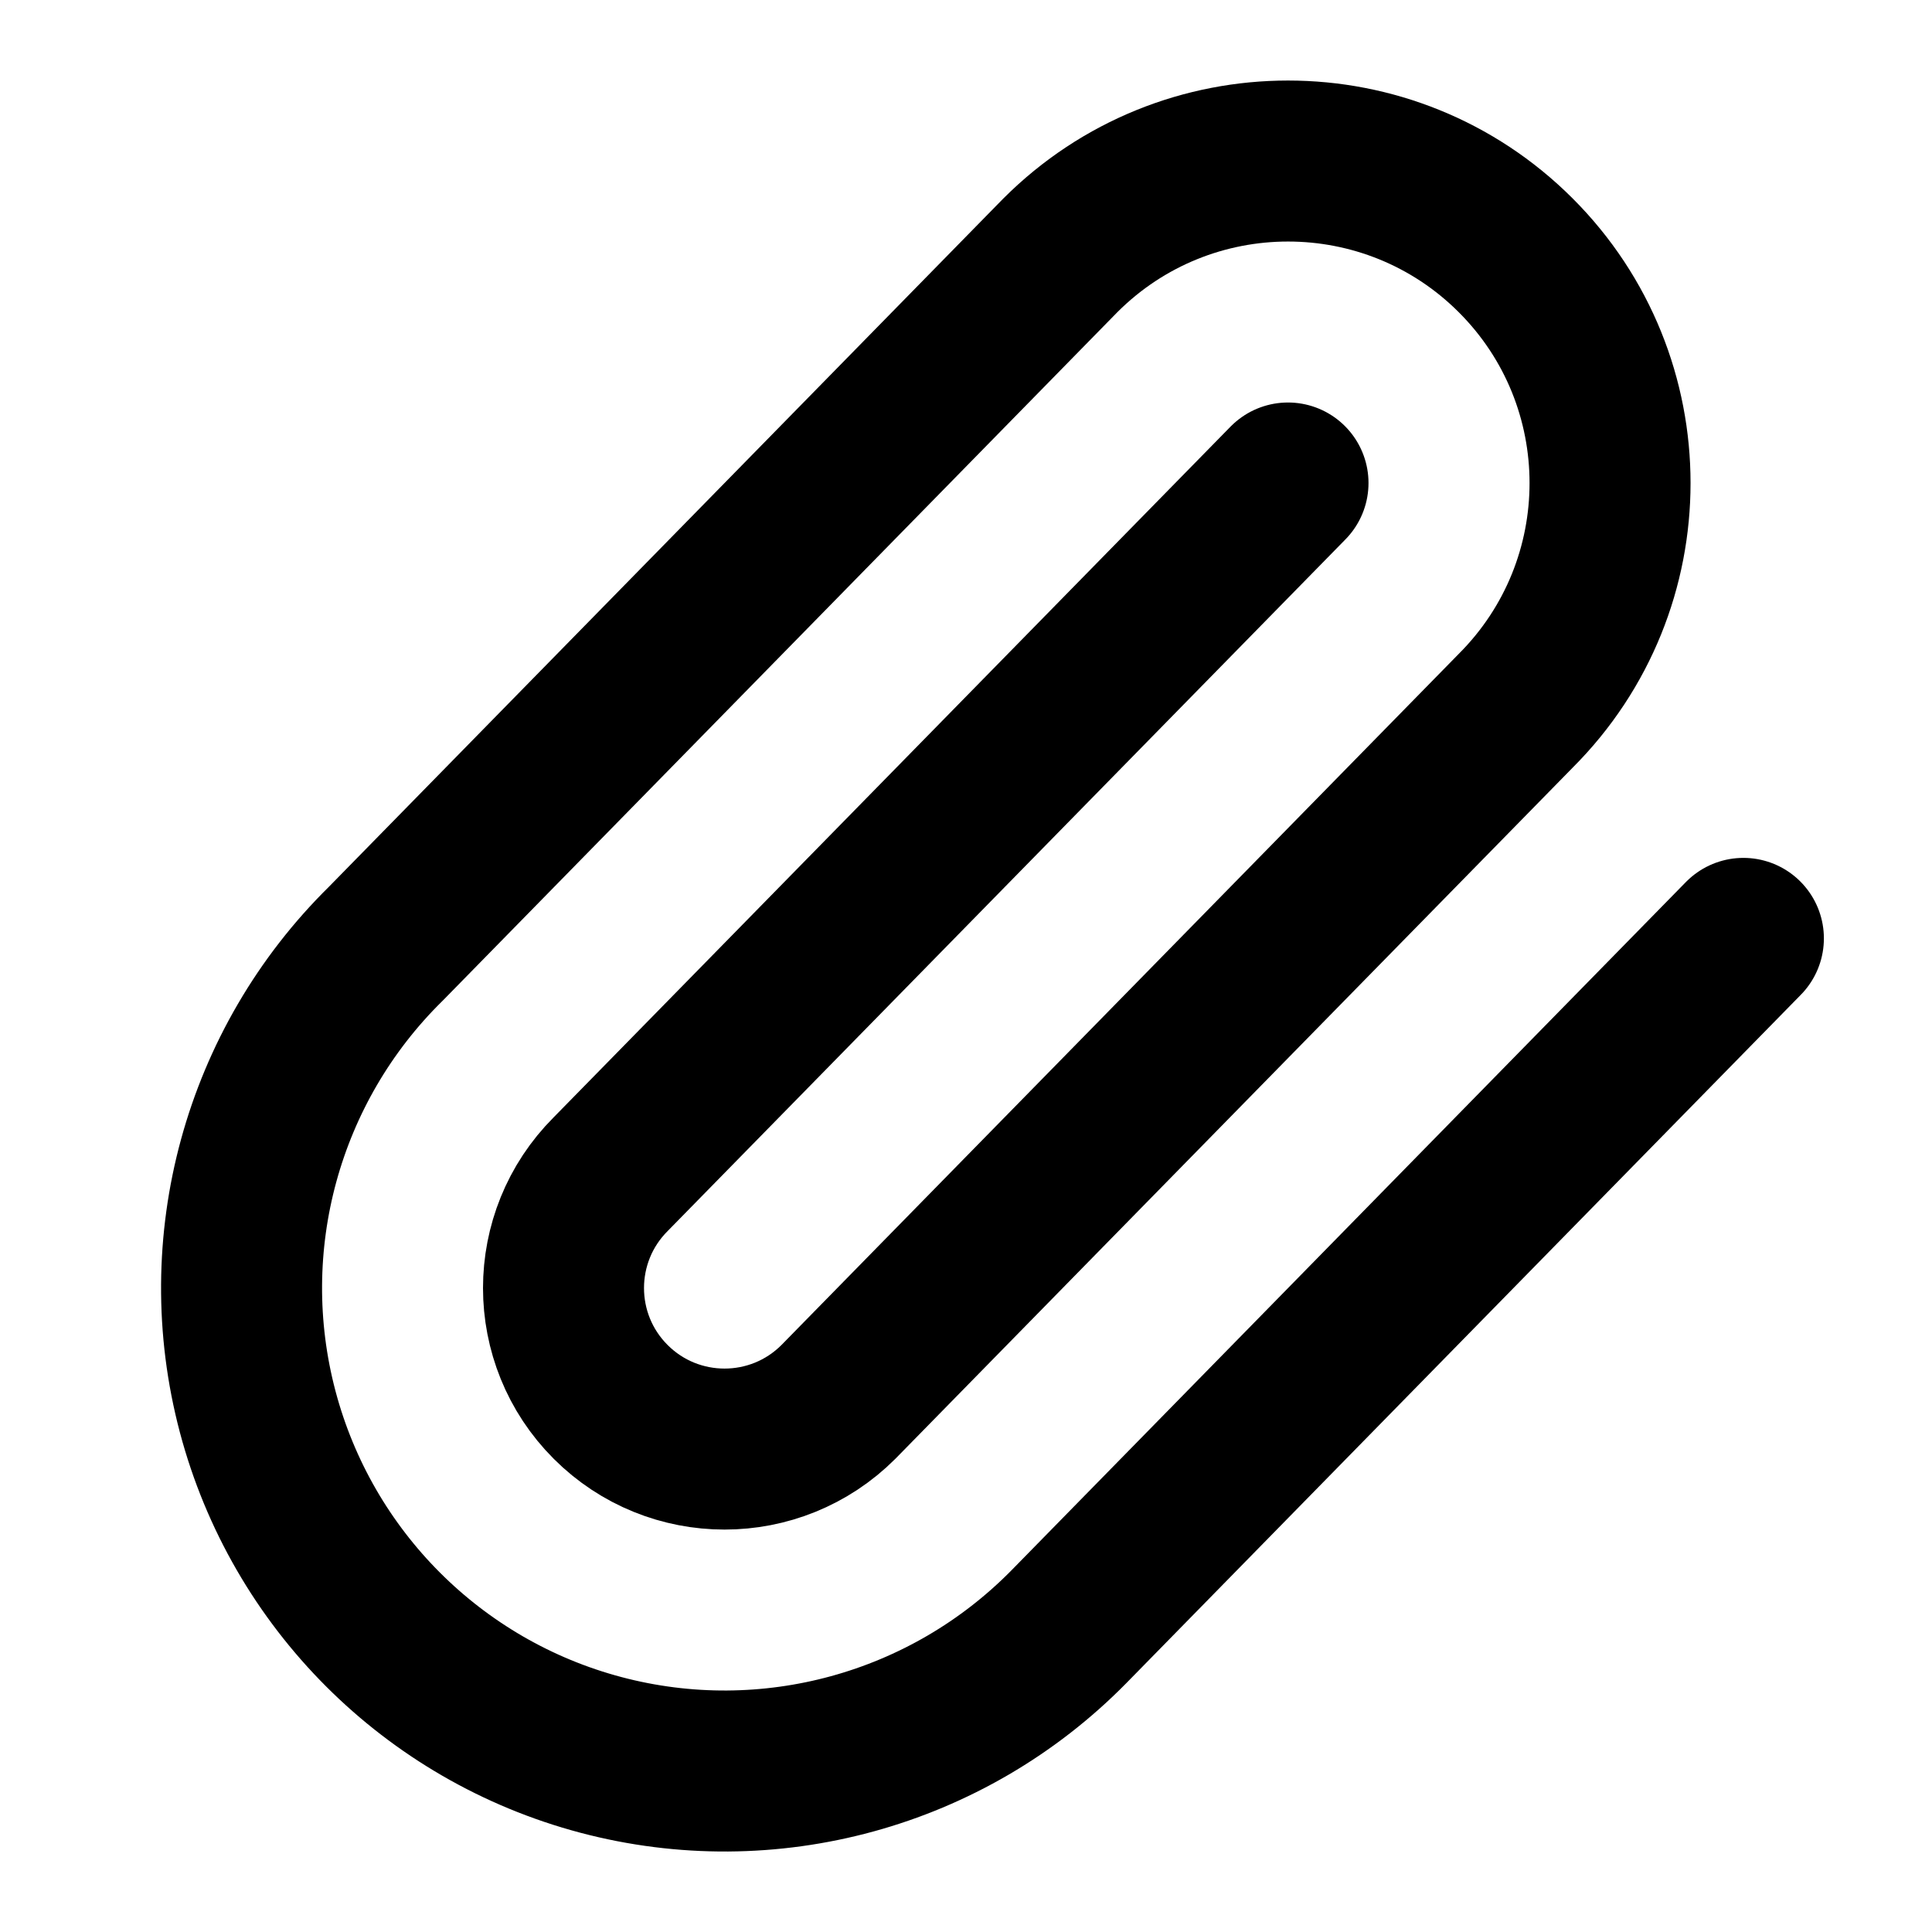
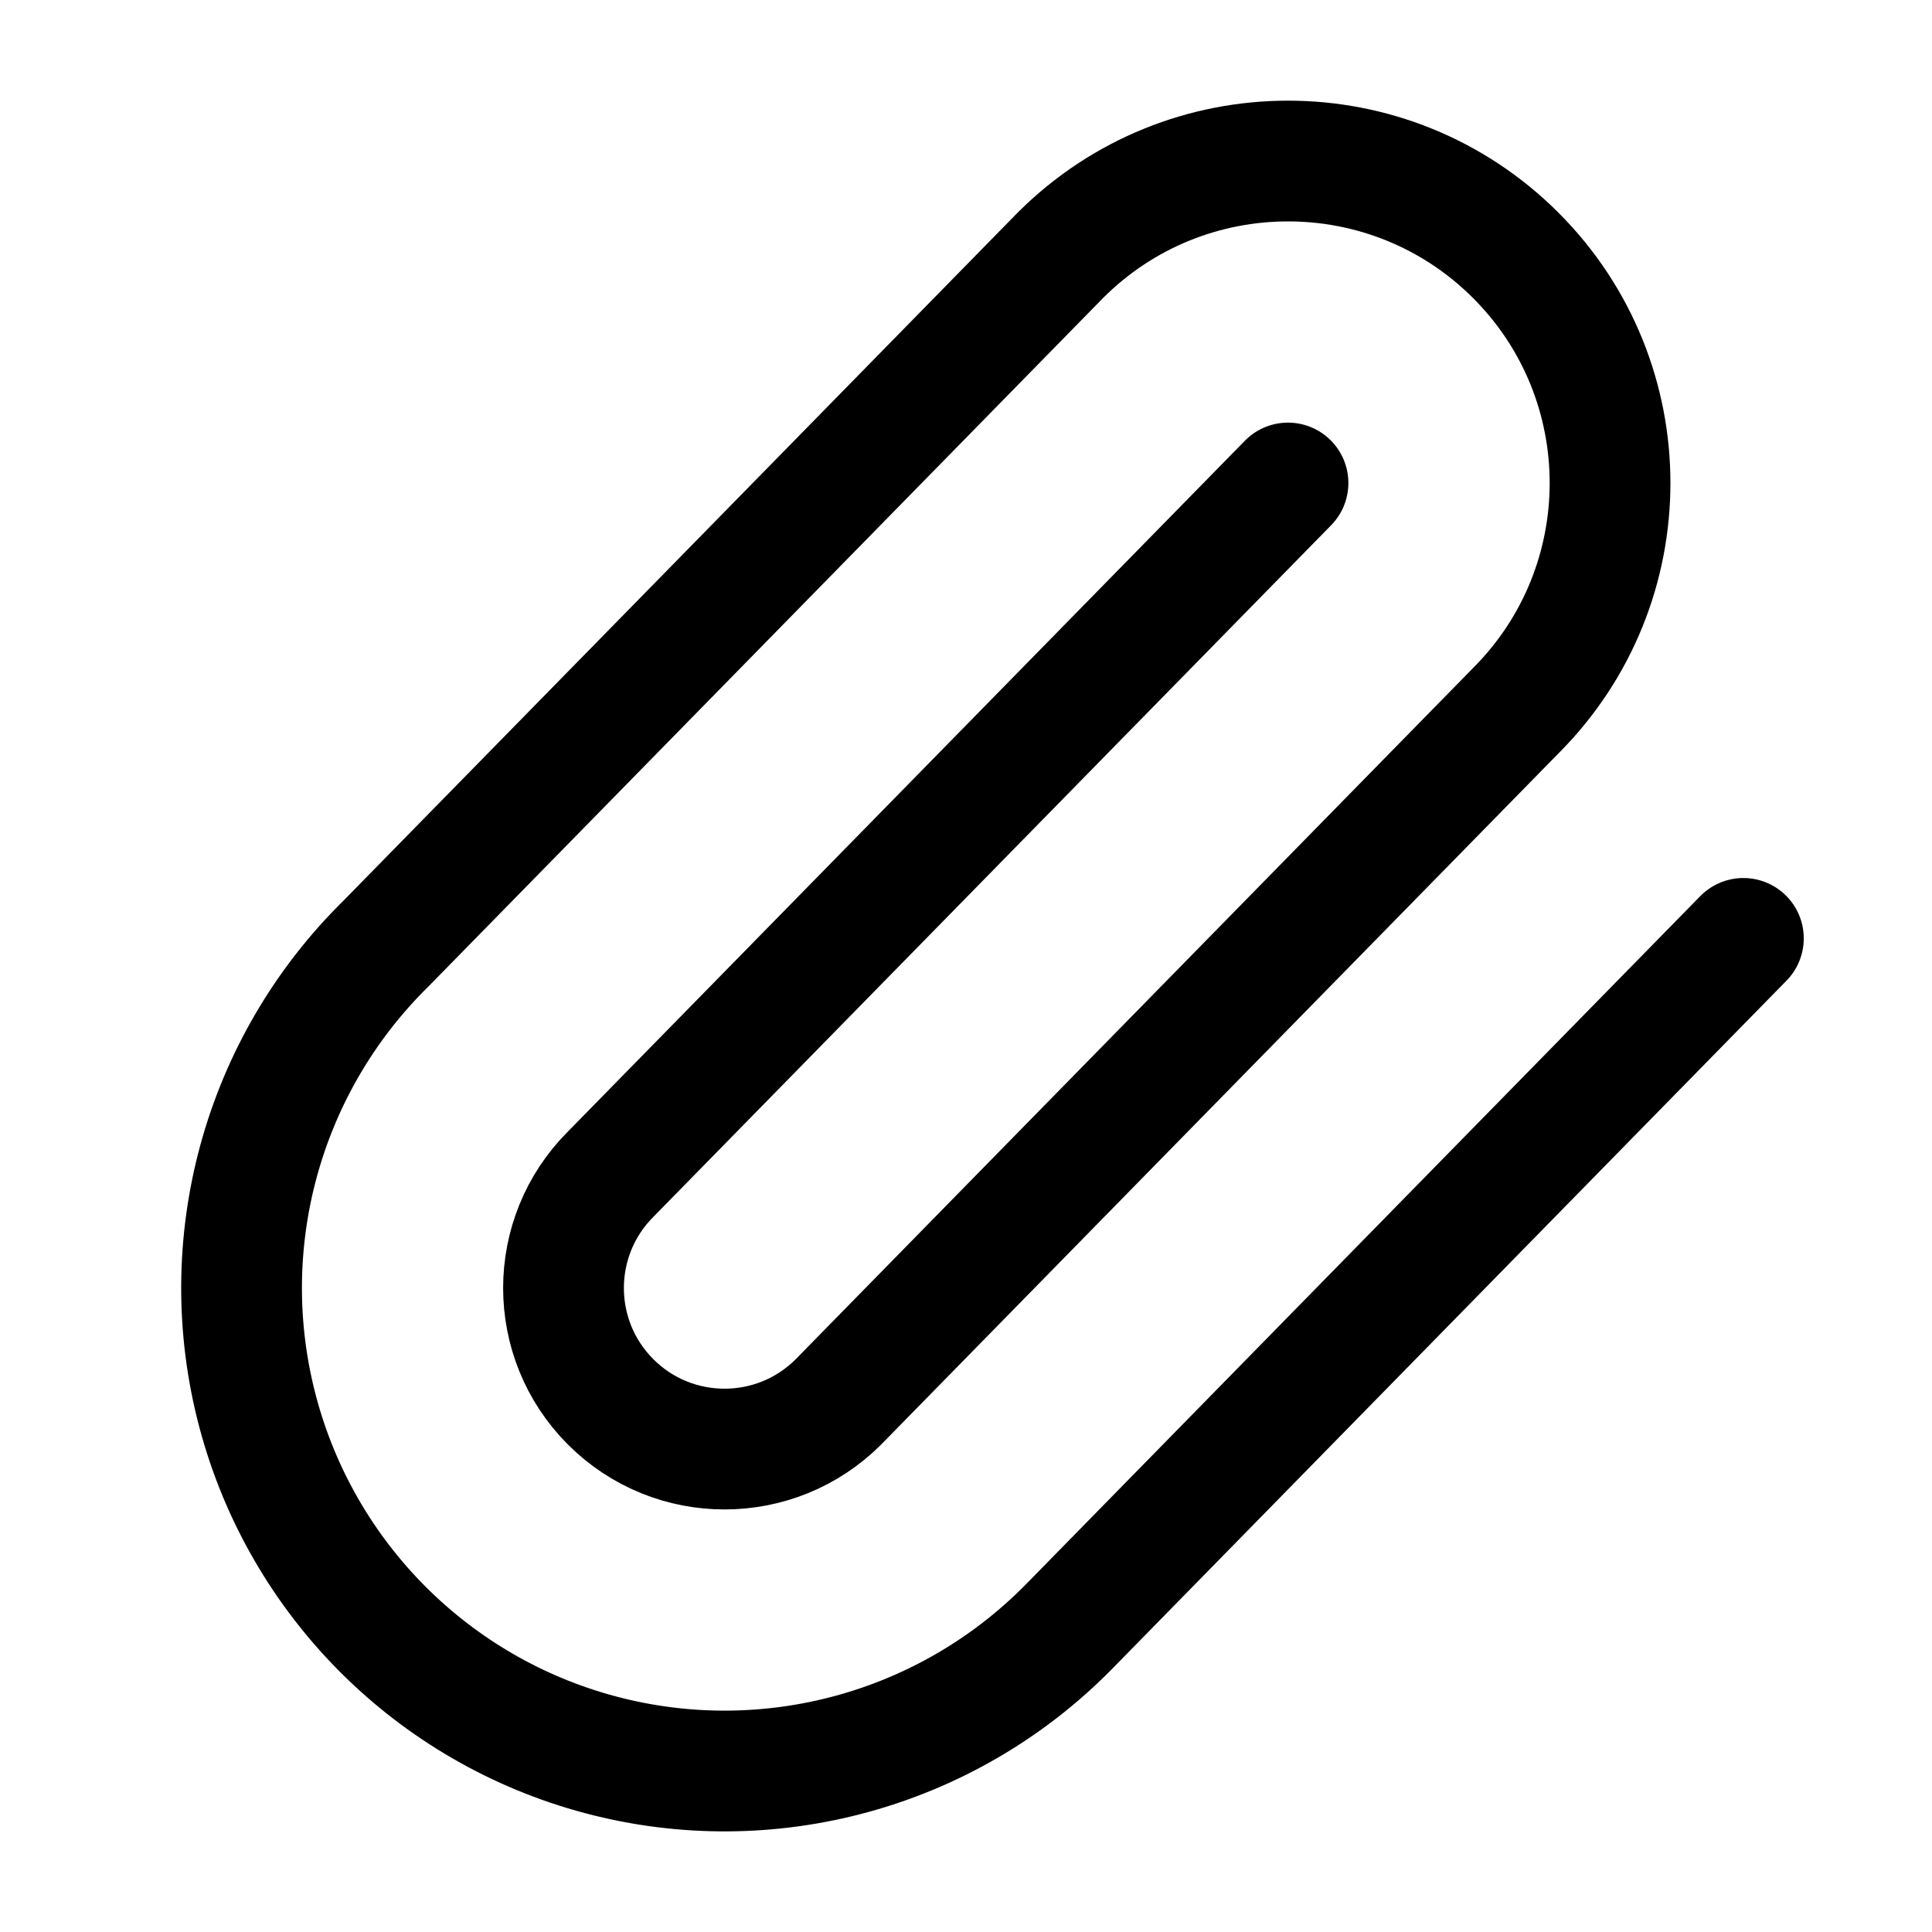
- <svg xmlns="http://www.w3.org/2000/svg" width="24" height="24" viewBox="0 0 24 24" fill="none" stroke="currentColor" stroke-width="2" stroke-linecap="round" stroke-linejoin="round">
+ <svg xmlns="http://www.w3.org/2000/svg" width="24" height="24" viewBox="0 0 24 24" fill="none" stroke="currentColor" stroke-width="1.5" stroke-linecap="round" stroke-linejoin="round">
  <path d="m16 6-8.414 8.586a2 2 0 0 0 2.829 2.829l8.414-8.586a4 4 0 1 0-5.657-5.657l-8.379 8.551a6 6 0 1 0 8.485 8.485l8.379-8.551" />
</svg>
